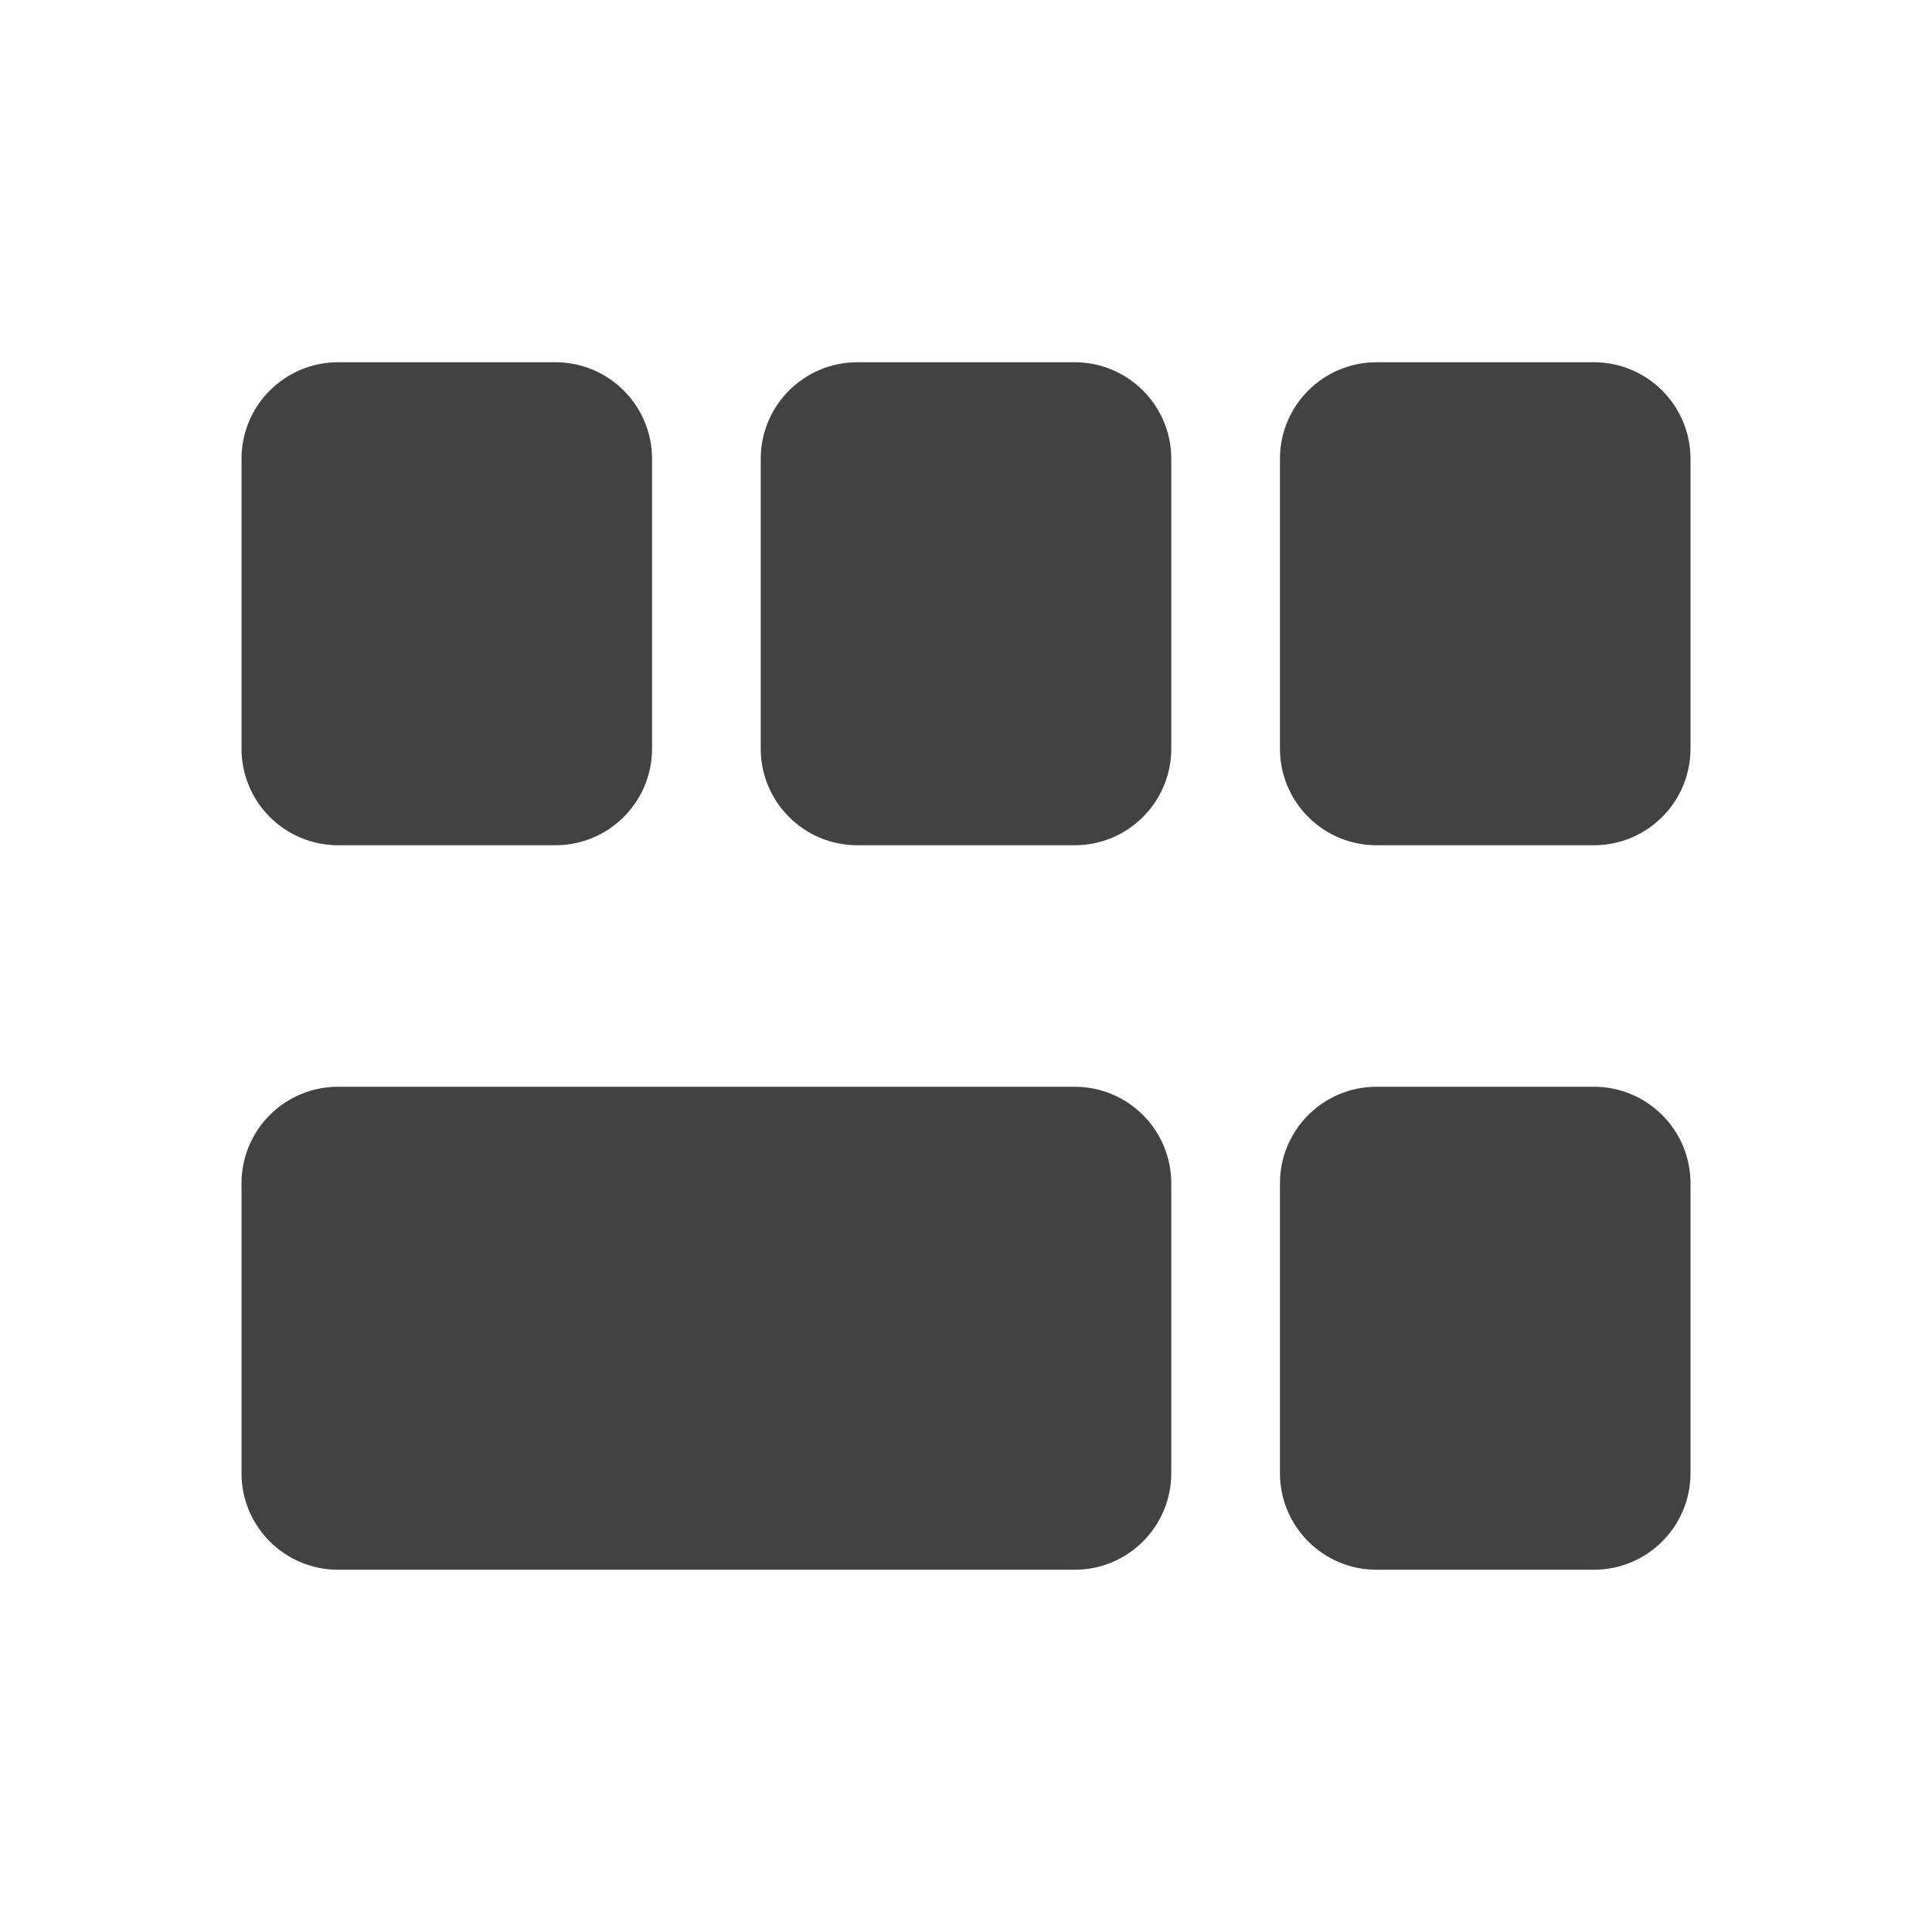
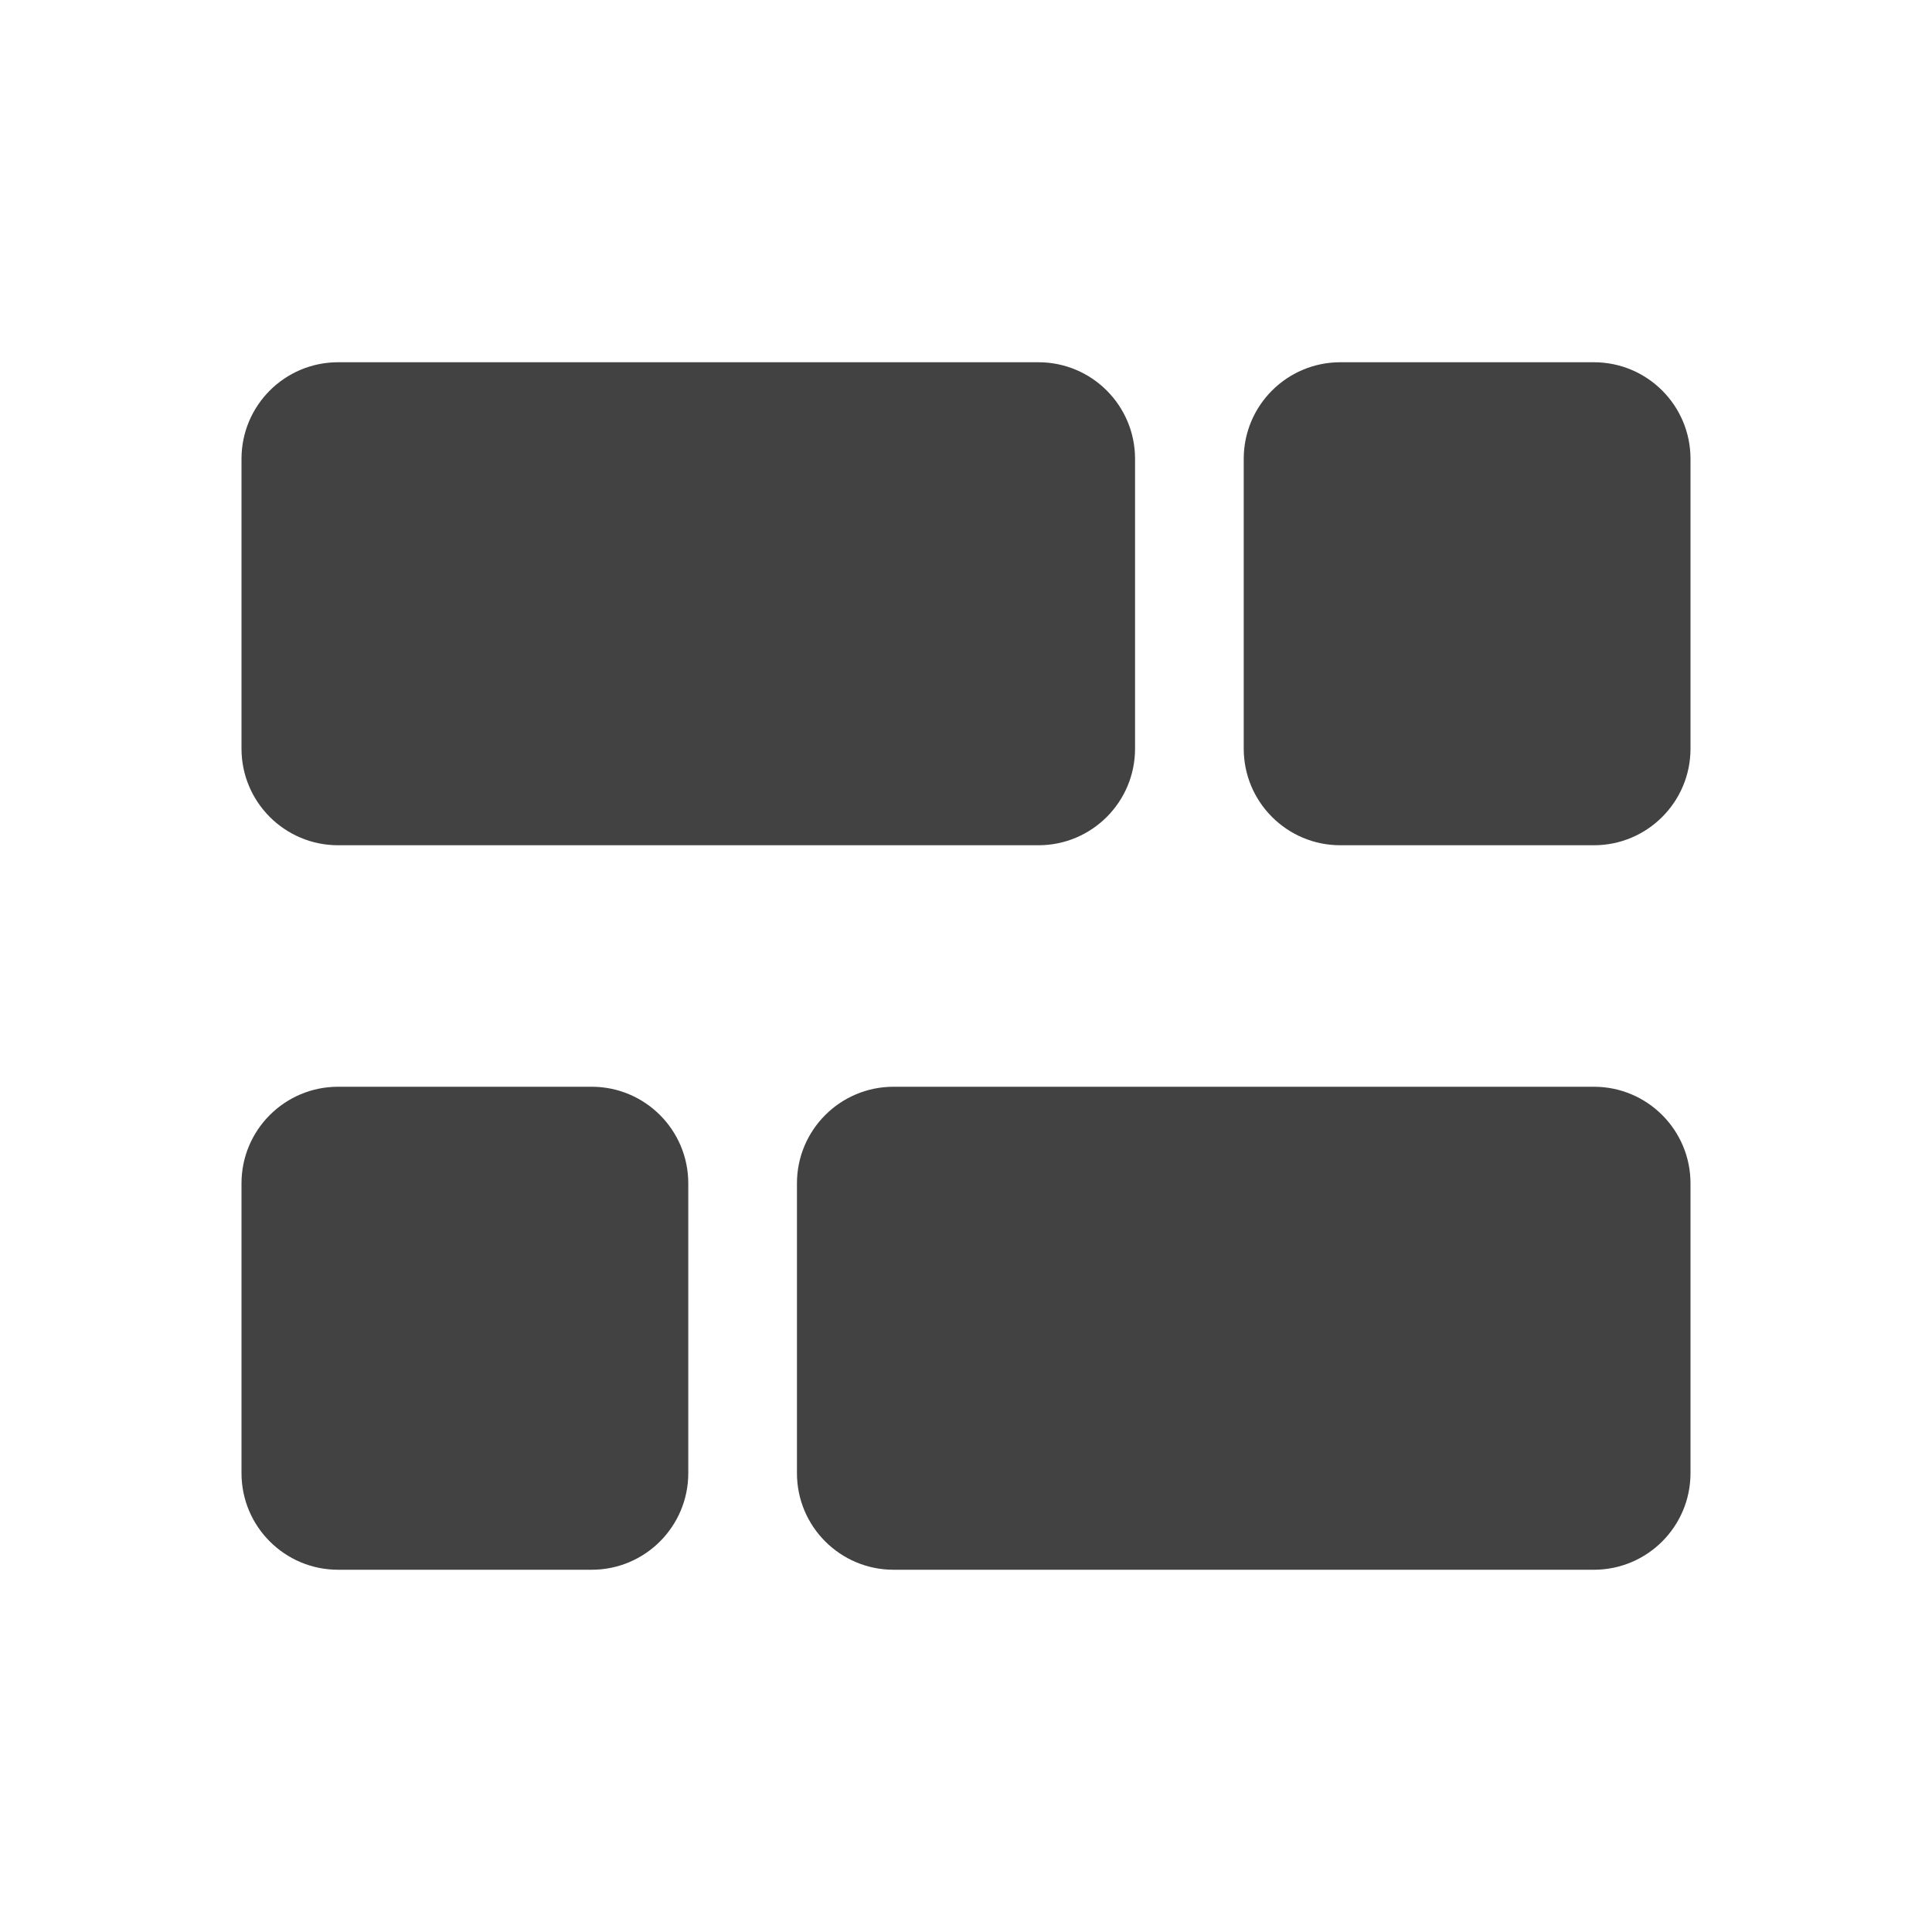
<svg xmlns="http://www.w3.org/2000/svg" width="16" height="16" viewBox="0 0 16 16" fill="#424242">
-   <rect x="2" y="3" width="3.4" height="4" rx="0.8" />
-   <rect x="6.3" y="3" width="3.4" height="4" rx="0.8" />
-   <rect x="10.6" y="3" width="3.4" height="4" rx="0.8" />
-   <rect x="2" y="9" width="7.7" height="4" rx="0.8" />
-   <rect x="10.6" y="9" width="3.4" height="4" rx="0.8" />
+   <rect x="2" y="3" width="7.4" height="4" rx="0.8" />
+   <rect x="10.3" y="3" width="3.7" height="4" rx="0.8" />
+   <rect x="2" y="9" width="3.7" height="4" rx="0.8" />
+   <rect x="6.6" y="9" width="7.4" height="4" rx="0.8" />
</svg>
